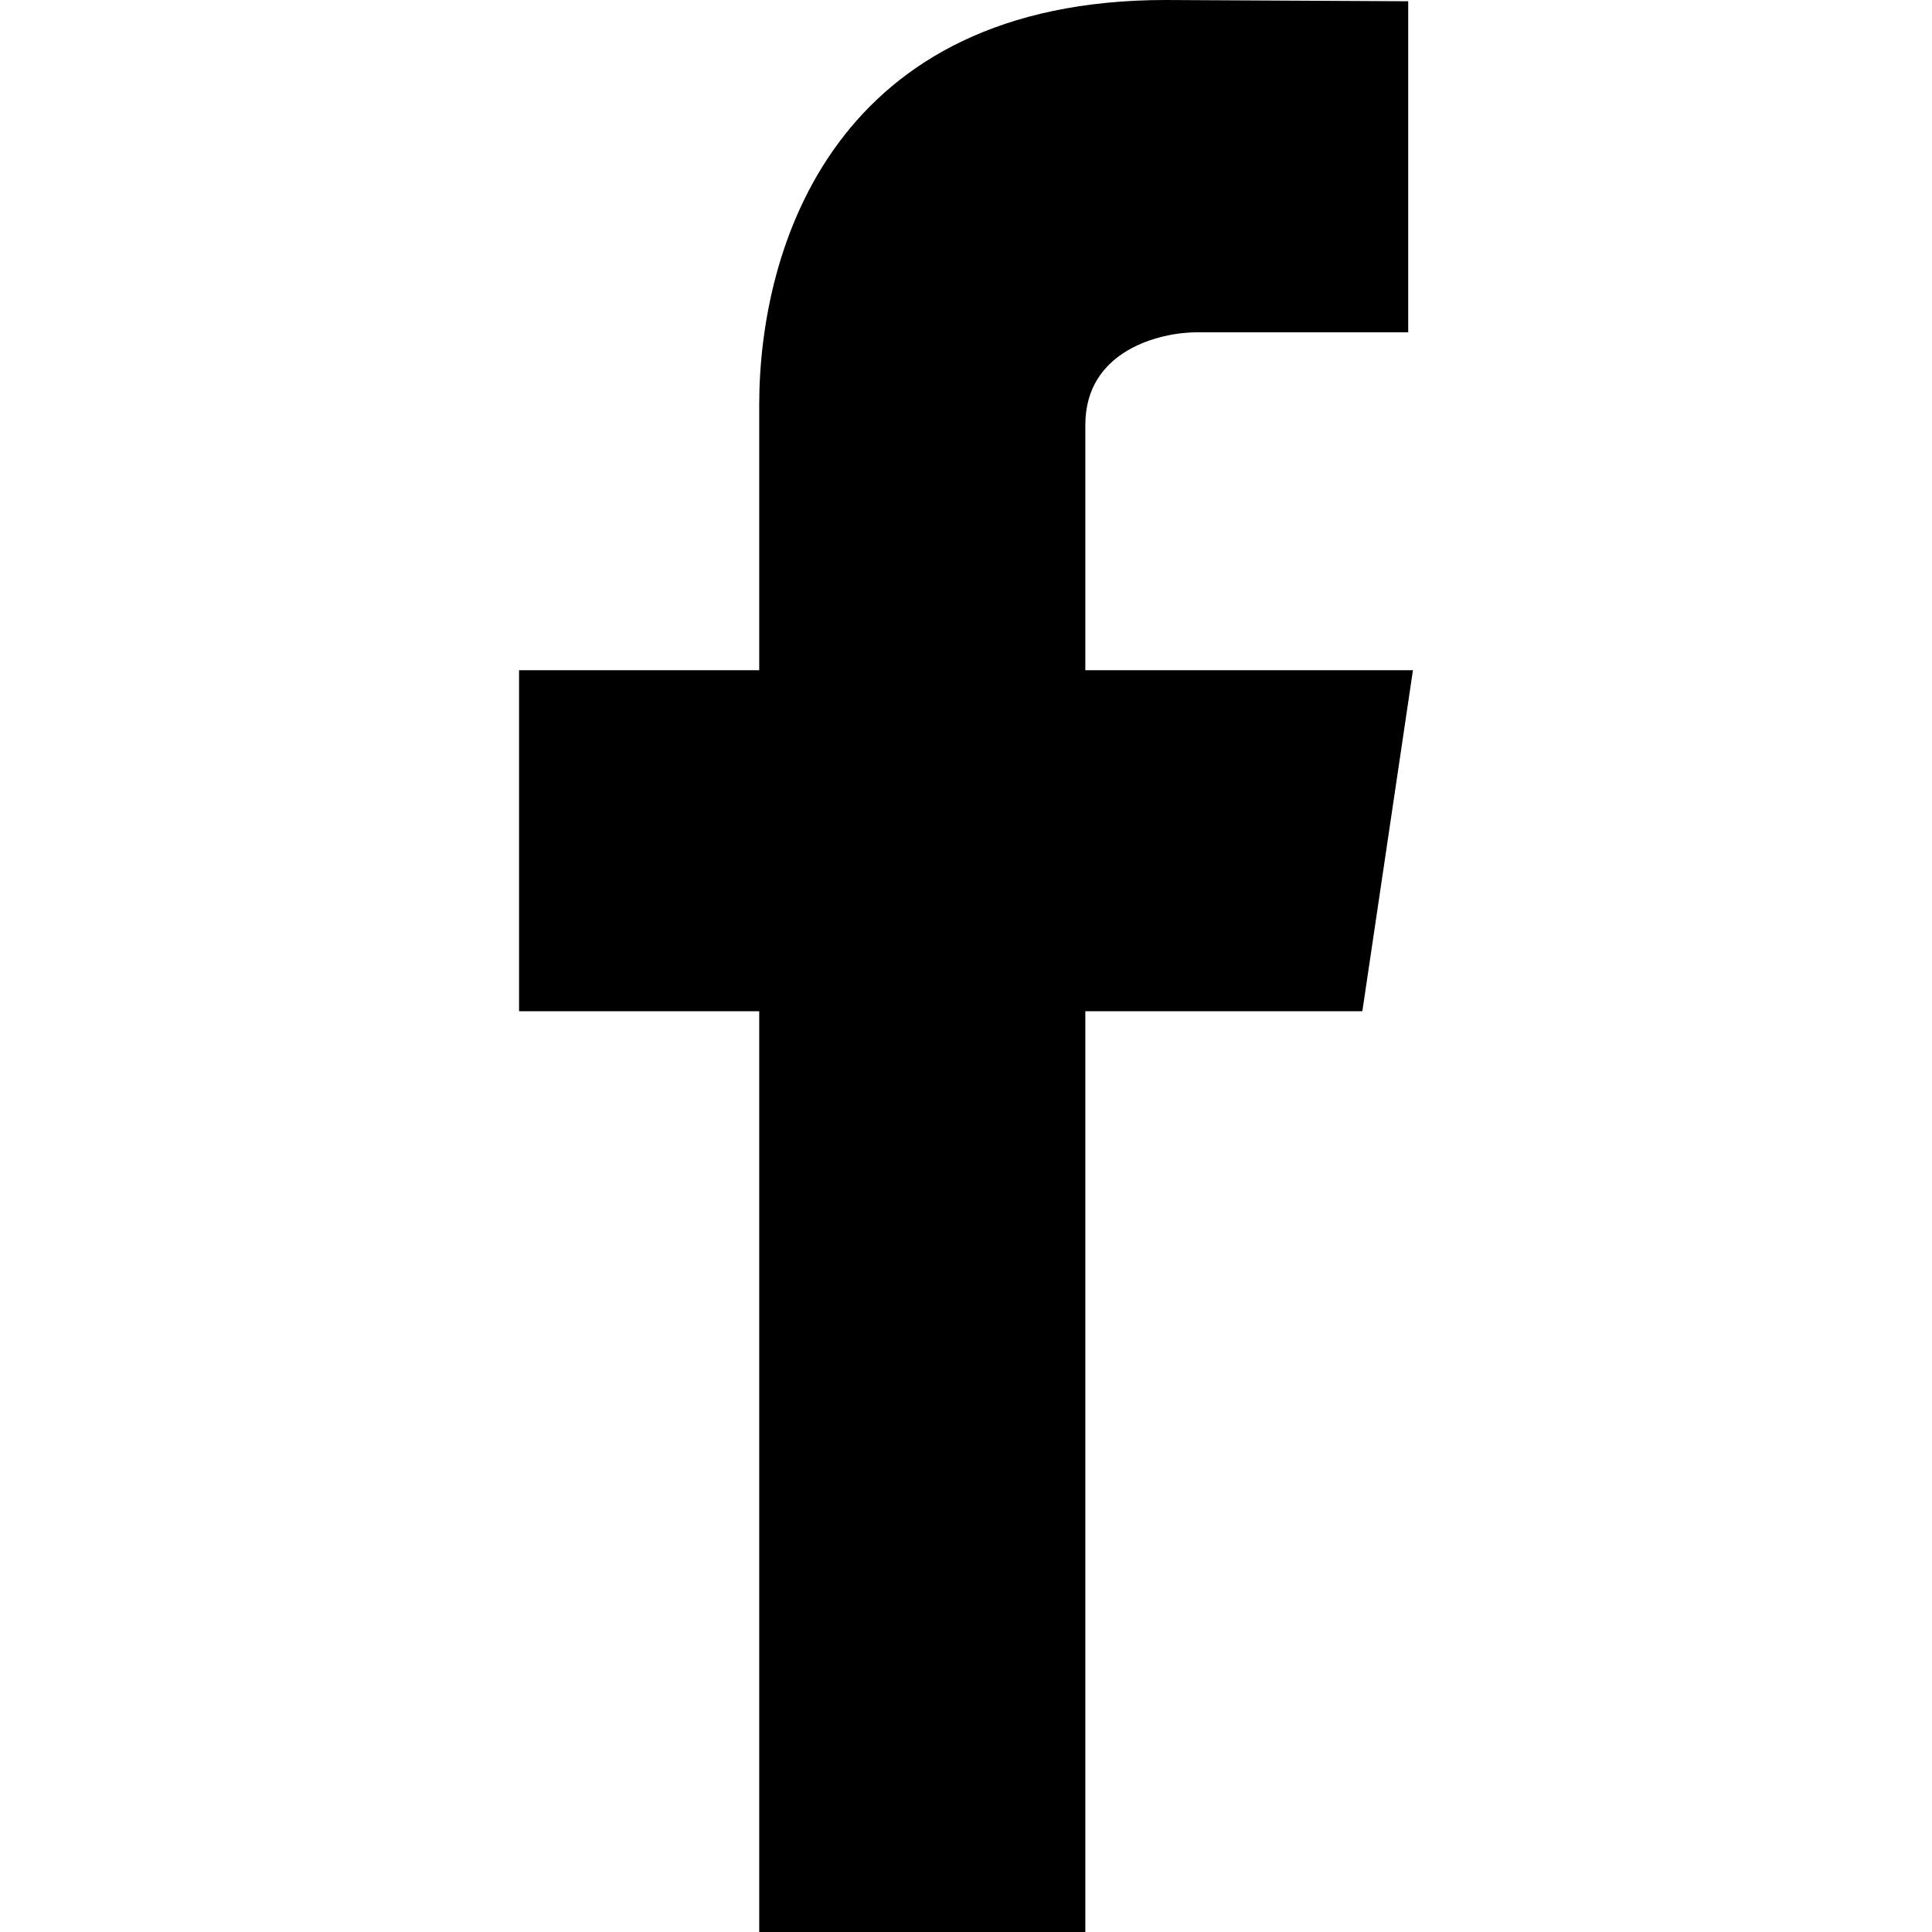
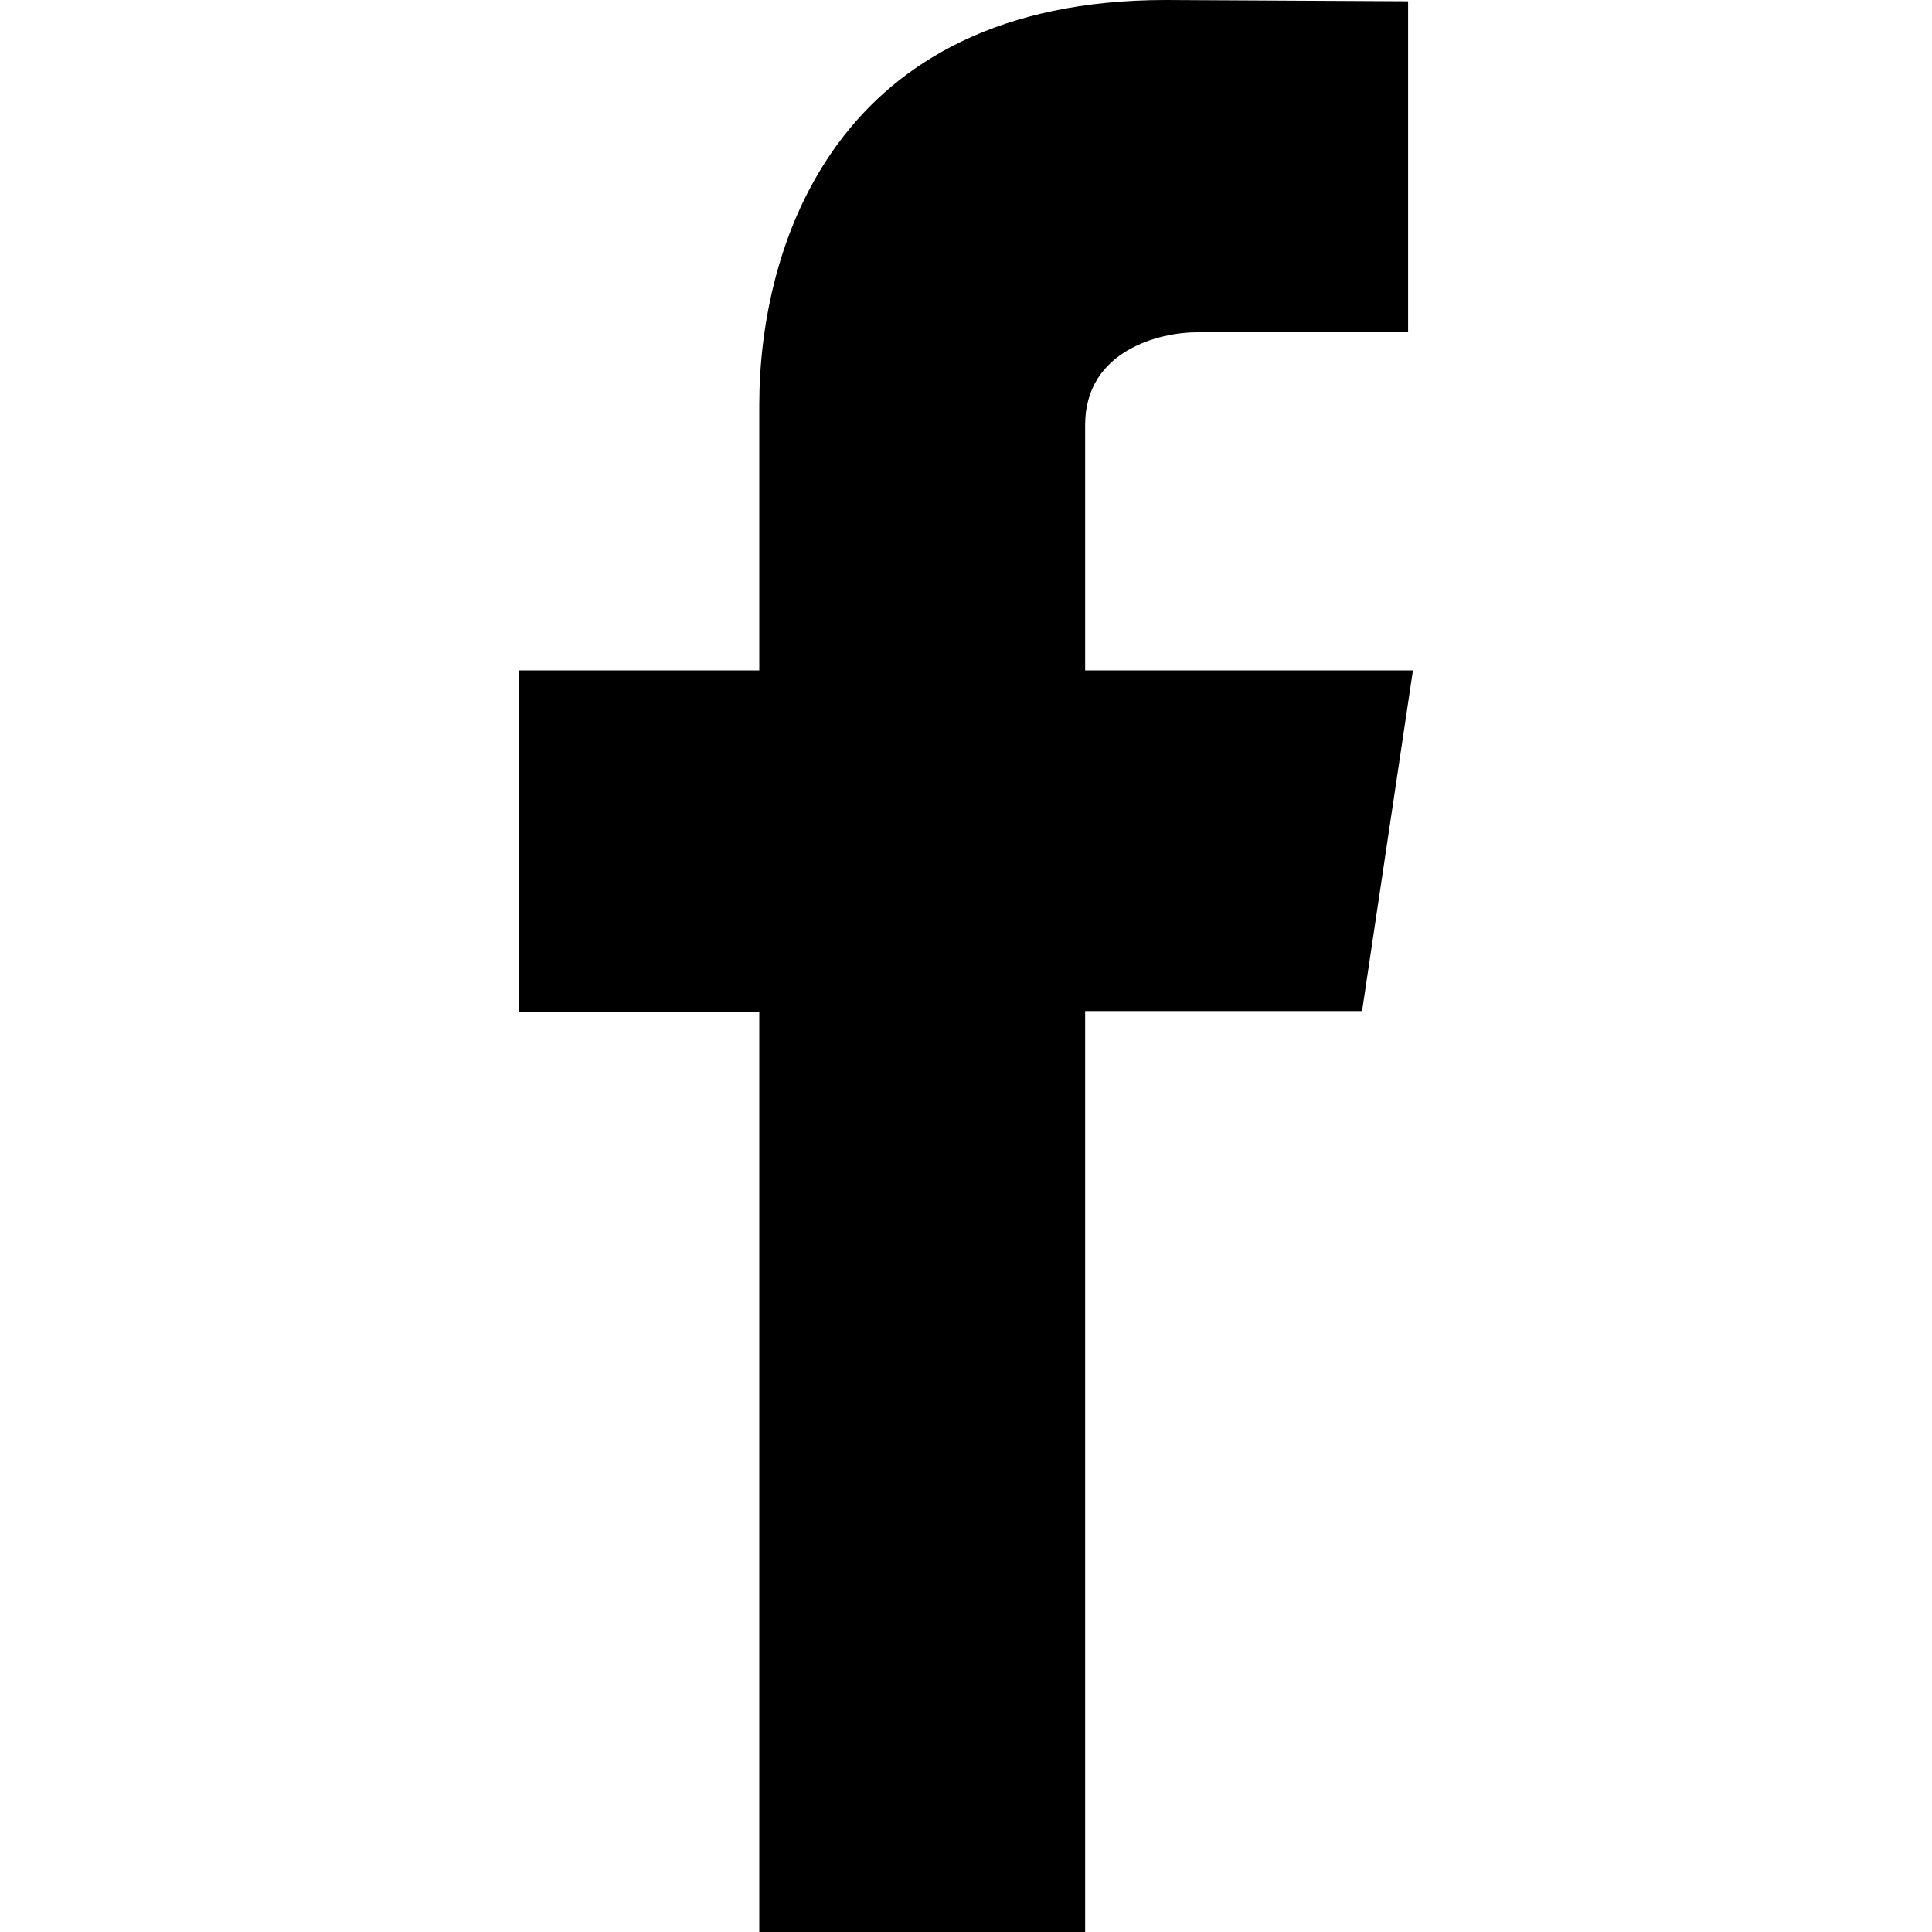
- <svg xmlns="http://www.w3.org/2000/svg" version="1.1" id="layers" x="0px" y="0px" width="60px" height="60px" viewBox="0 0 60 60" style="enable-background:new 0 0 60 60;" xml:space="preserve">
-   <style type="text/css">
- 	.st0{fill-rule:evenodd;clip-rule:evenodd;fill:#231F20;}
- 	.st1{fill:#231F20;}
- 	.st2{fill-rule:evenodd;clip-rule:evenodd;}
- 	.st3{fill:#202020;}
- </style>
-   <path class="st2" d="M43.88,20.815H33.706v-7.619c0-2.335,2.356-2.876,3.455-2.876c1.093,0,6.572,0,6.572,0V0.039L36.201,0  C25.923,0,23.578,7.664,23.578,12.579v8.236H16.12v10.59h7.458c0,13.597,0,28.595,0,28.595h10.128c0,0,0-15.15,0-28.595h8.603  L43.88,20.815z" />
+ <svg xmlns="http://www.w3.org/2000/svg" width="60" height="60" viewBox="0 0 60 60">
+   <path class="st2" d="M43.88 20.82H33.7V13.2c0-2.34 2.36-2.88 3.46-2.88h6.57V.04L36.2 0C25.92 0 23.58 7.66 23.58 12.58v8.24h-7.46v10.6h7.46V60H33.7V31.4h8.6l1.58-10.58z" />
</svg>
